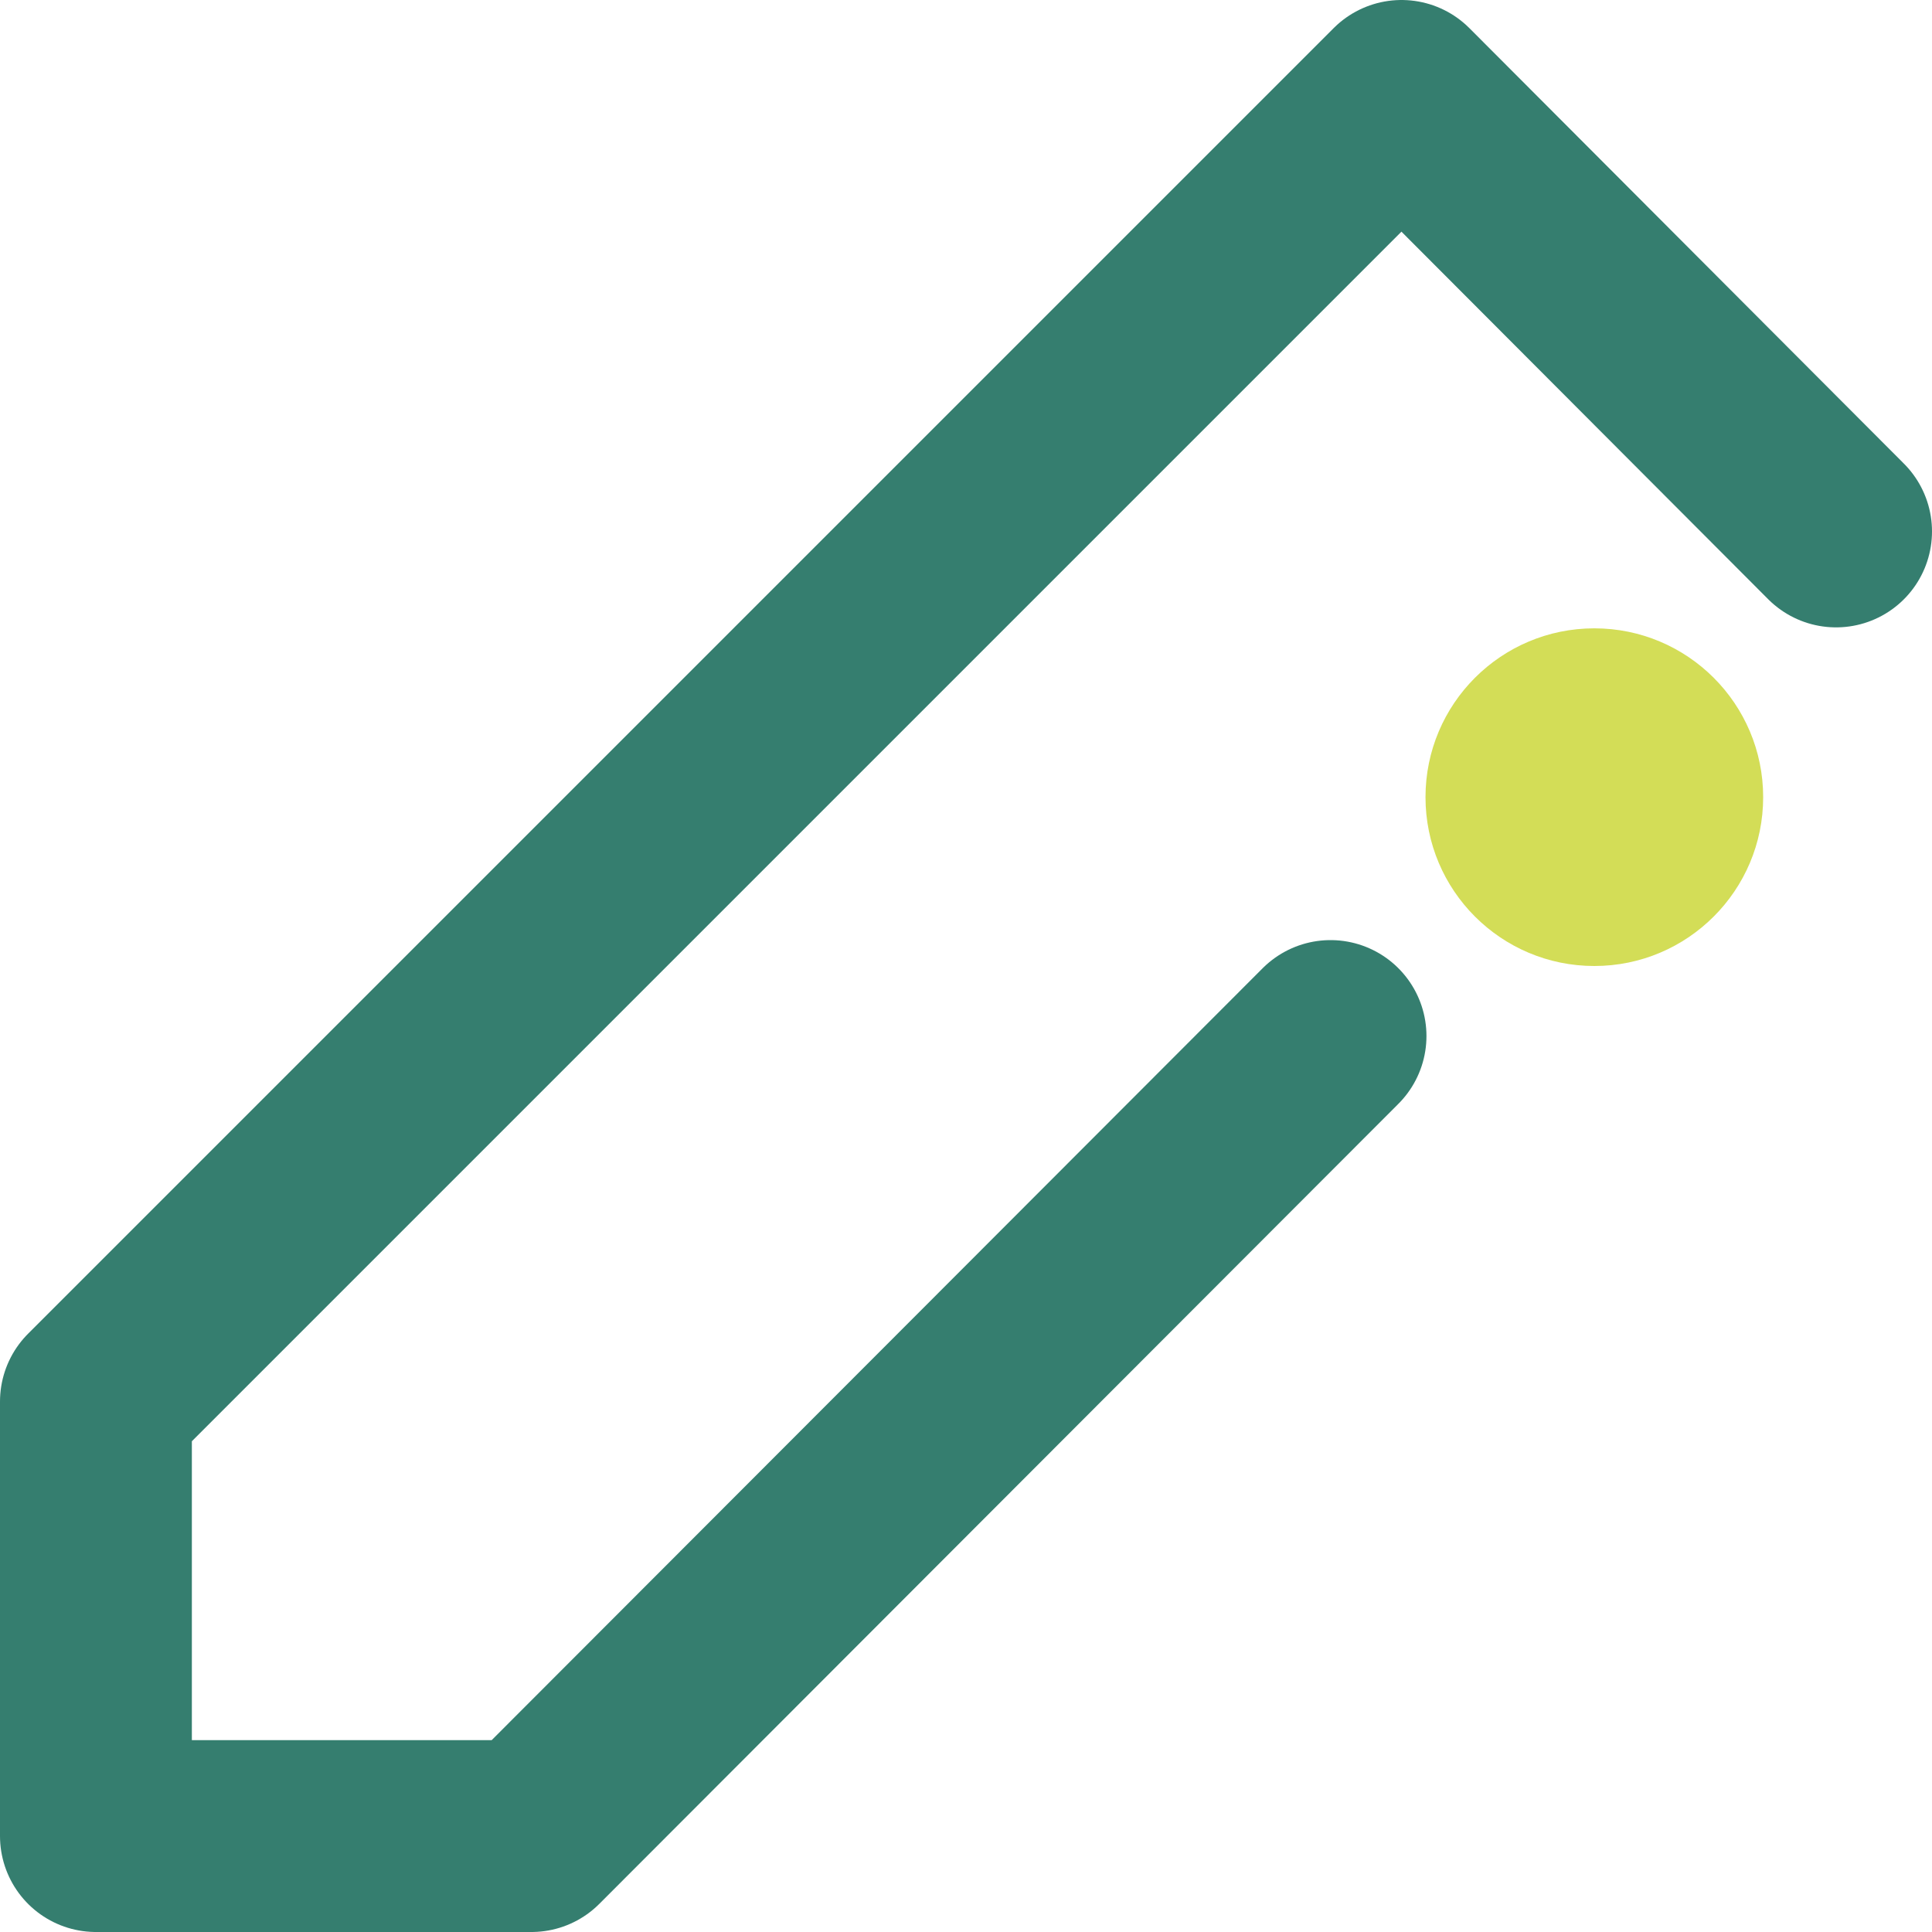
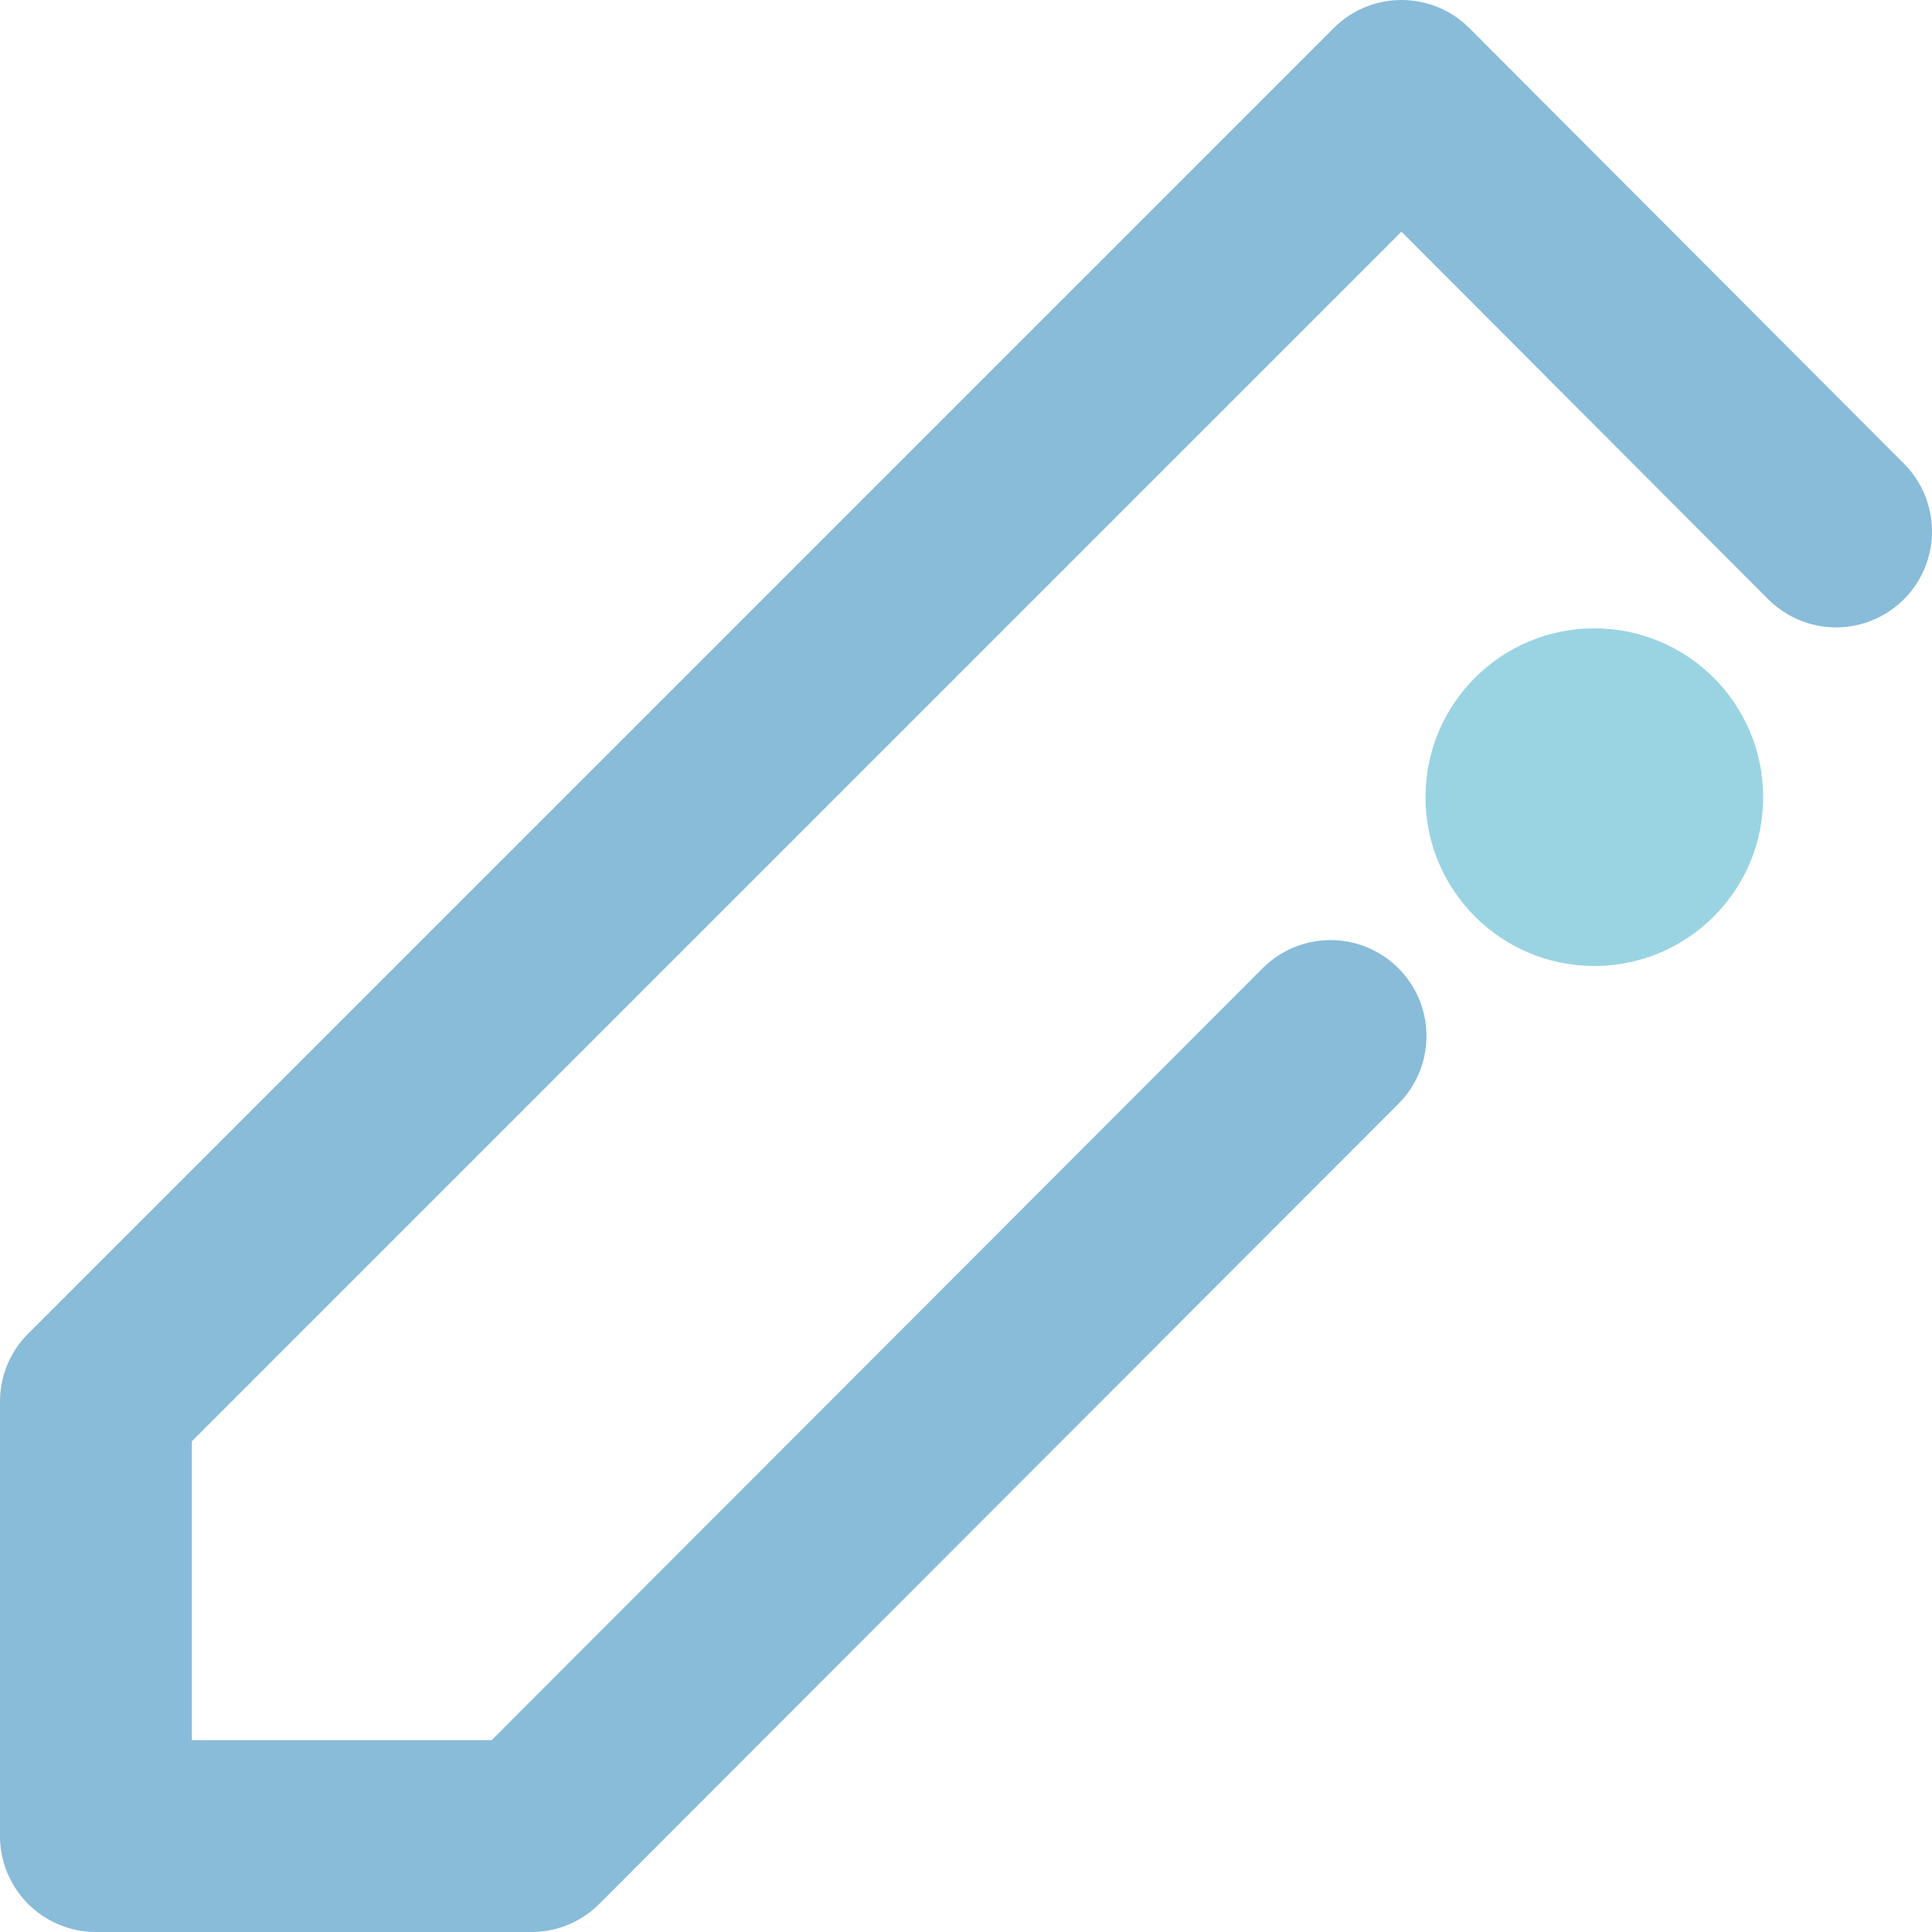
<svg xmlns="http://www.w3.org/2000/svg" viewBox="0 0 20.14 20.14">
  <defs>
-     <style>.cls-1{fill:none;stroke:#357e6f;stroke-linecap:round;stroke-linejoin:round;stroke-width:2px;}.cls-2{fill:#d3dd57;}</style>
+     <style>.cls-1{fill:none;stroke:#88bcd9;stroke-linecap:round;stroke-linejoin:round;stroke-width:2px;}.cls-2{fill:#9ad4e2;}</style>
  </defs>
  <g id="Layer_2" data-name="Layer 2">
    <g id="Layer_1-2" data-name="Layer 1">
      <polyline class="cls-1" points="13.87 10.8 5.54 19.14 1 19.14 1 14.61 14.61 1 19.14 5.54" />
      <circle class="cls-2" cx="16.62" cy="8.31" r="1.76" />
    </g>
  </g>
</svg>
